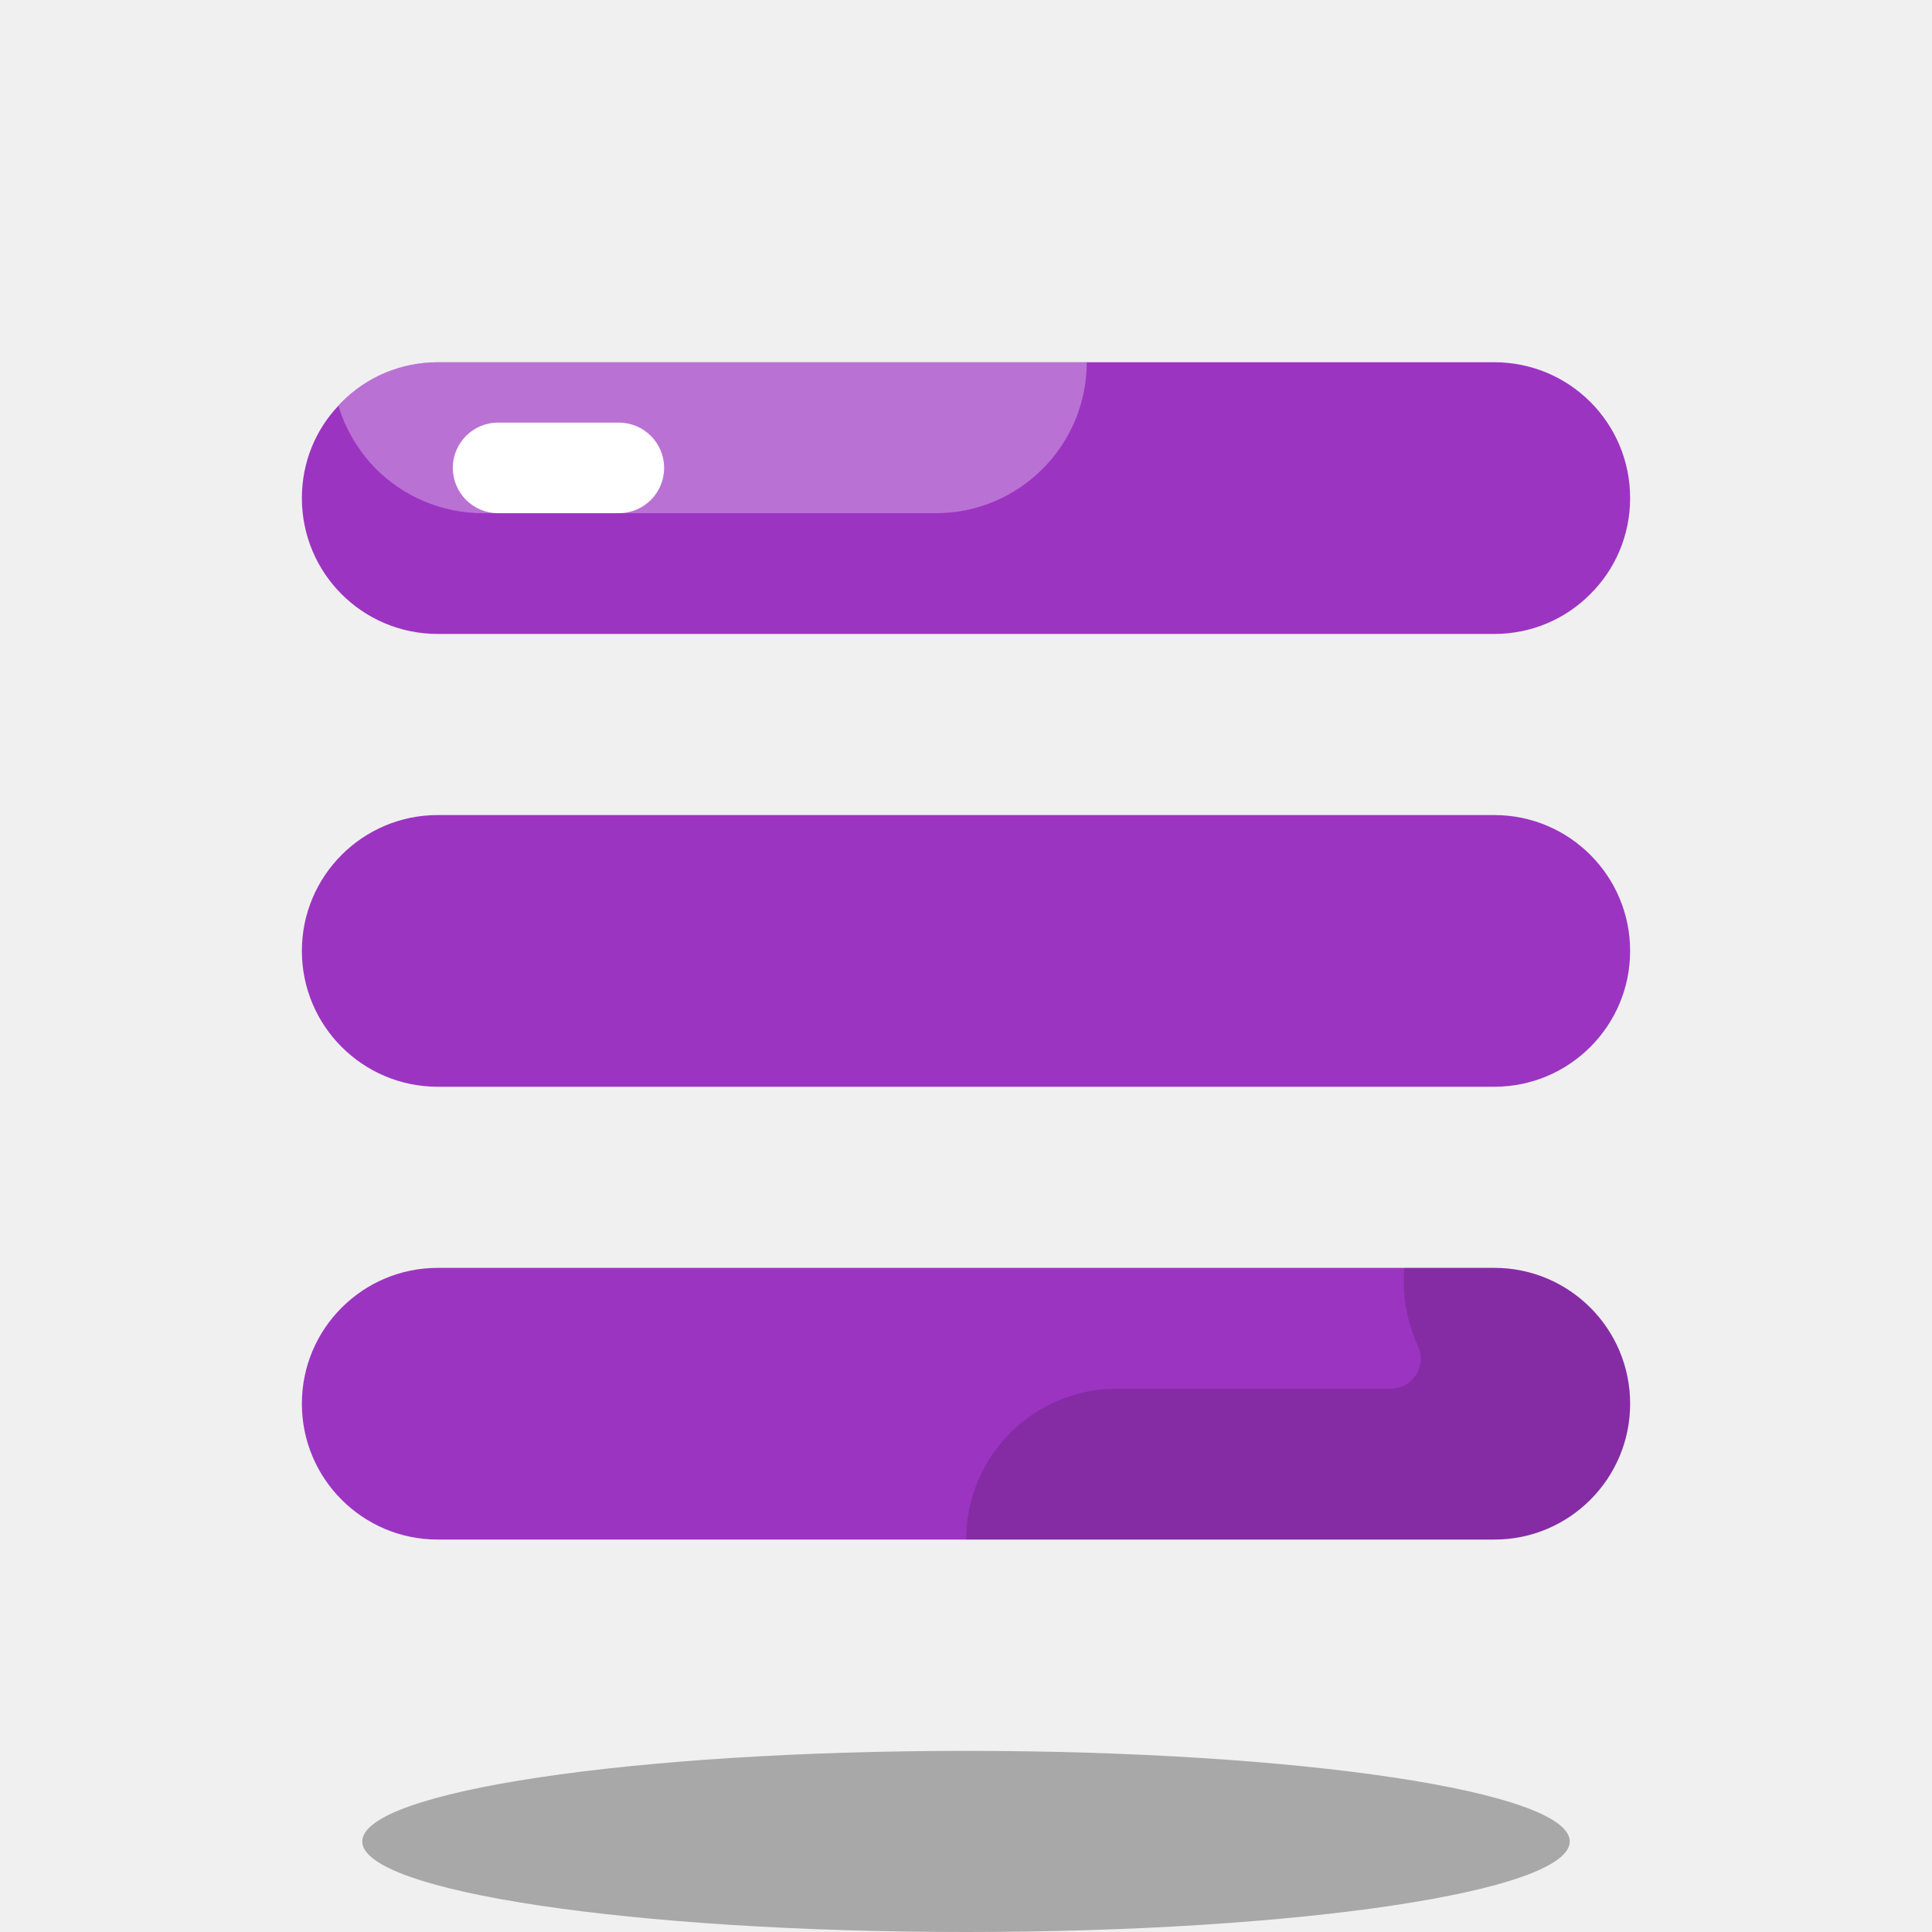
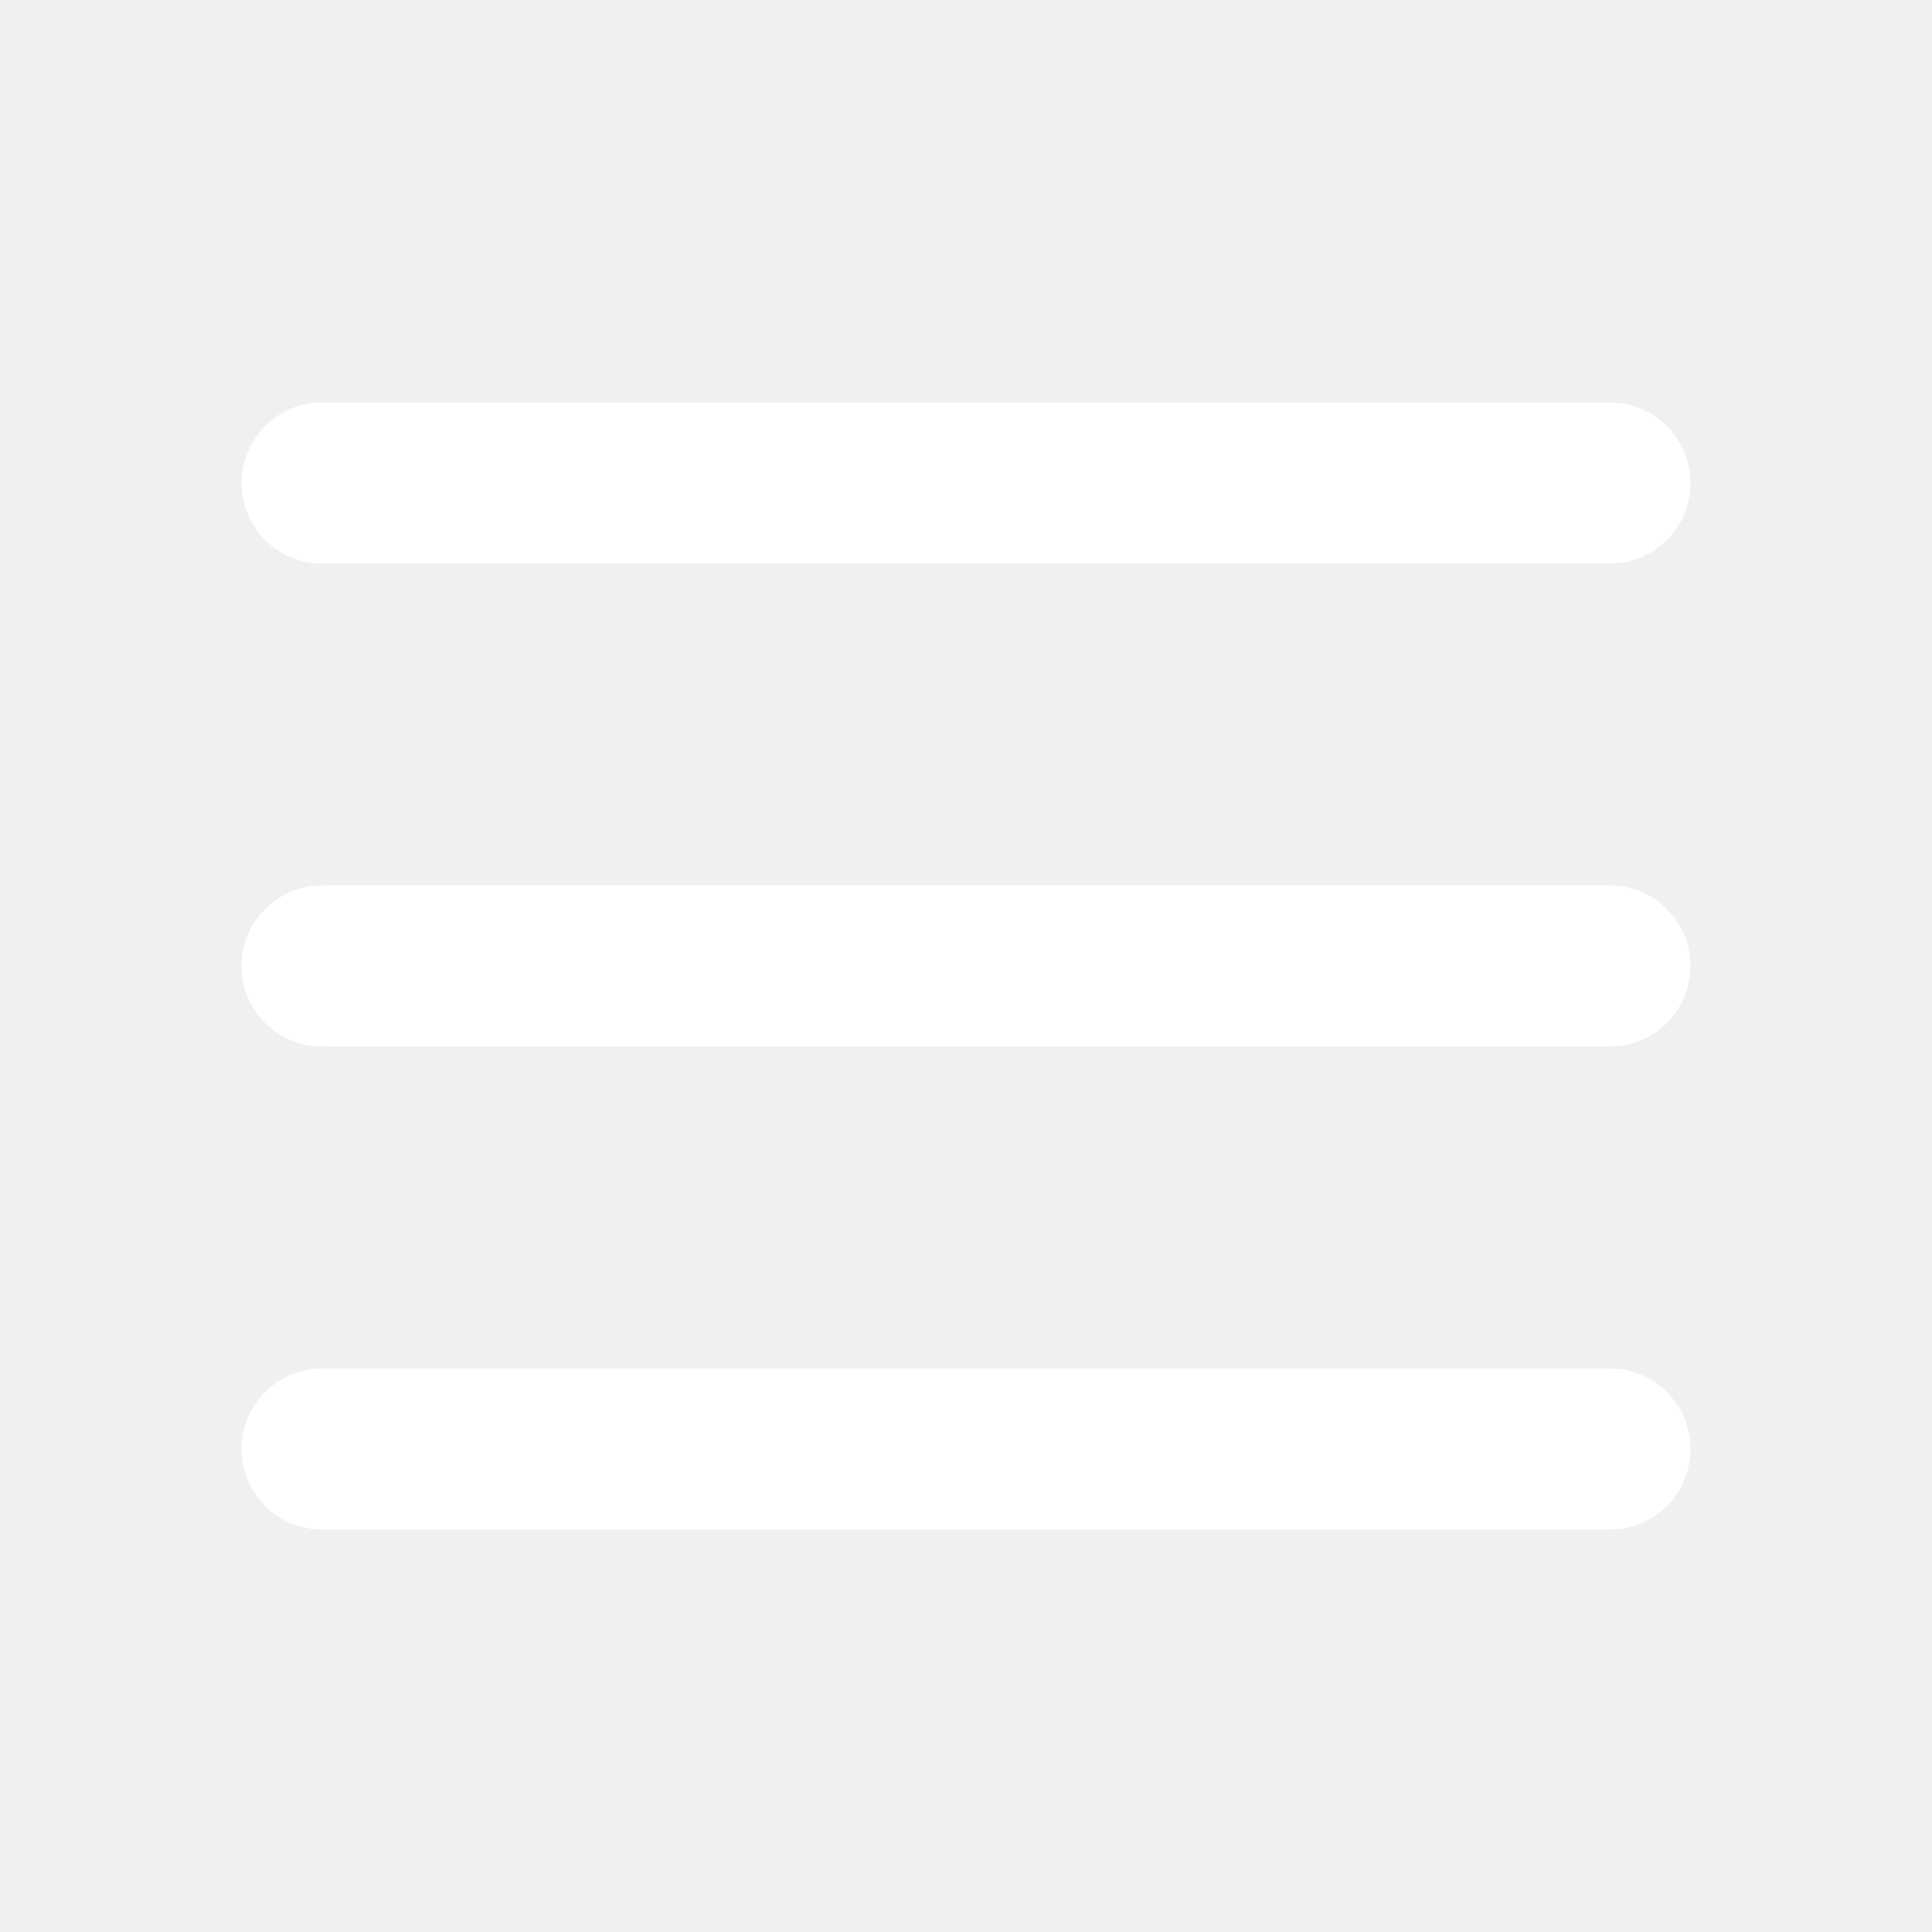
- <svg xmlns="http://www.w3.org/2000/svg" viewBox="0 0 64 64" width="64px" height="64px">
-   <path fill="#9c34c2" d="M54,16.5c0,1.24-0.5,2.37-1.32,3.18C51.87,20.5,50.74,21,49.5,21h-35c-2.49,0-4.5-2.01-4.5-4.5 c0-1.18,0.45-2.26,1.21-3.06c0.03-0.04,0.07-0.08,0.11-0.12C12.13,12.5,13.26,12,14.5,12h35C51.99,12,54,14.01,54,16.5z" />
-   <path fill="#fff" d="M36,12c0,2.76-2.24,5-5,5H16c-1.38,0-2.63-0.56-3.54-1.46c-0.57-0.58-1.01-1.3-1.25-2.1 c0.03-0.04,0.07-0.08,0.11-0.12C12.13,12.5,13.26,12,14.5,12H36z" opacity=".3" />
-   <ellipse cx="32" cy="61" opacity=".3" rx="20" ry="3" />
-   <path fill="#9c34c2" d="M49.5,51h-35c-2.485,0-4.5-2.015-4.5-4.5v0c0-2.485,2.015-4.5,4.5-4.5h35c2.485,0,4.5,2.015,4.5,4.5 v0C54,48.985,51.985,51,49.5,51z" />
-   <path fill="#9c34c2" d="M49.5,36h-35c-2.485,0-4.5-2.015-4.5-4.5v0c0-2.485,2.015-4.5,4.5-4.5h35c2.485,0,4.5,2.015,4.5,4.5 v0C54,33.985,51.985,36,49.5,36z" />
-   <path d="M49.5,42h-2.98c-0.08,0.89,0.08,1.79,0.45,2.59c0.31,0.66-0.18,1.41-0.9,1.41H37 c-2.76,0-4.99,2.23-5,5h17.5c1.24,0,2.37-0.5,3.18-1.32C53.5,48.87,54,47.74,54,46.5C54,44.01,51.99,42,49.5,42z" opacity=".15" />
-   <path fill="#fff" d="M20.5,17h-4c-0.829,0-1.5-0.671-1.5-1.5s0.671-1.5,1.5-1.5h4c0.829,0,1.5,0.671,1.5,1.5 S21.329,17,20.5,17z" />
+ <svg xmlns="http://www.w3.org/2000/svg" width="800px" height="800px" viewBox="0 0 24 24" fill="none" stroke="#ffffff">
+   <g id="SVGRepo_bgCarrier" stroke-width="0" />
+   <g id="SVGRepo_tracerCarrier" stroke-linecap="round" stroke-linejoin="round" />
+   <g id="SVGRepo_iconCarrier">
+     <path d="M4 18L20 18" stroke="#ffffff" stroke-width="2" stroke-linecap="round" />
+     <path d="M4 12L20 12" stroke="#ffffff" stroke-width="2" stroke-linecap="round" />
+     <path d="M4 6L20 6" stroke="#ffffff" stroke-width="2" stroke-linecap="round" />
+   </g>
</svg>
